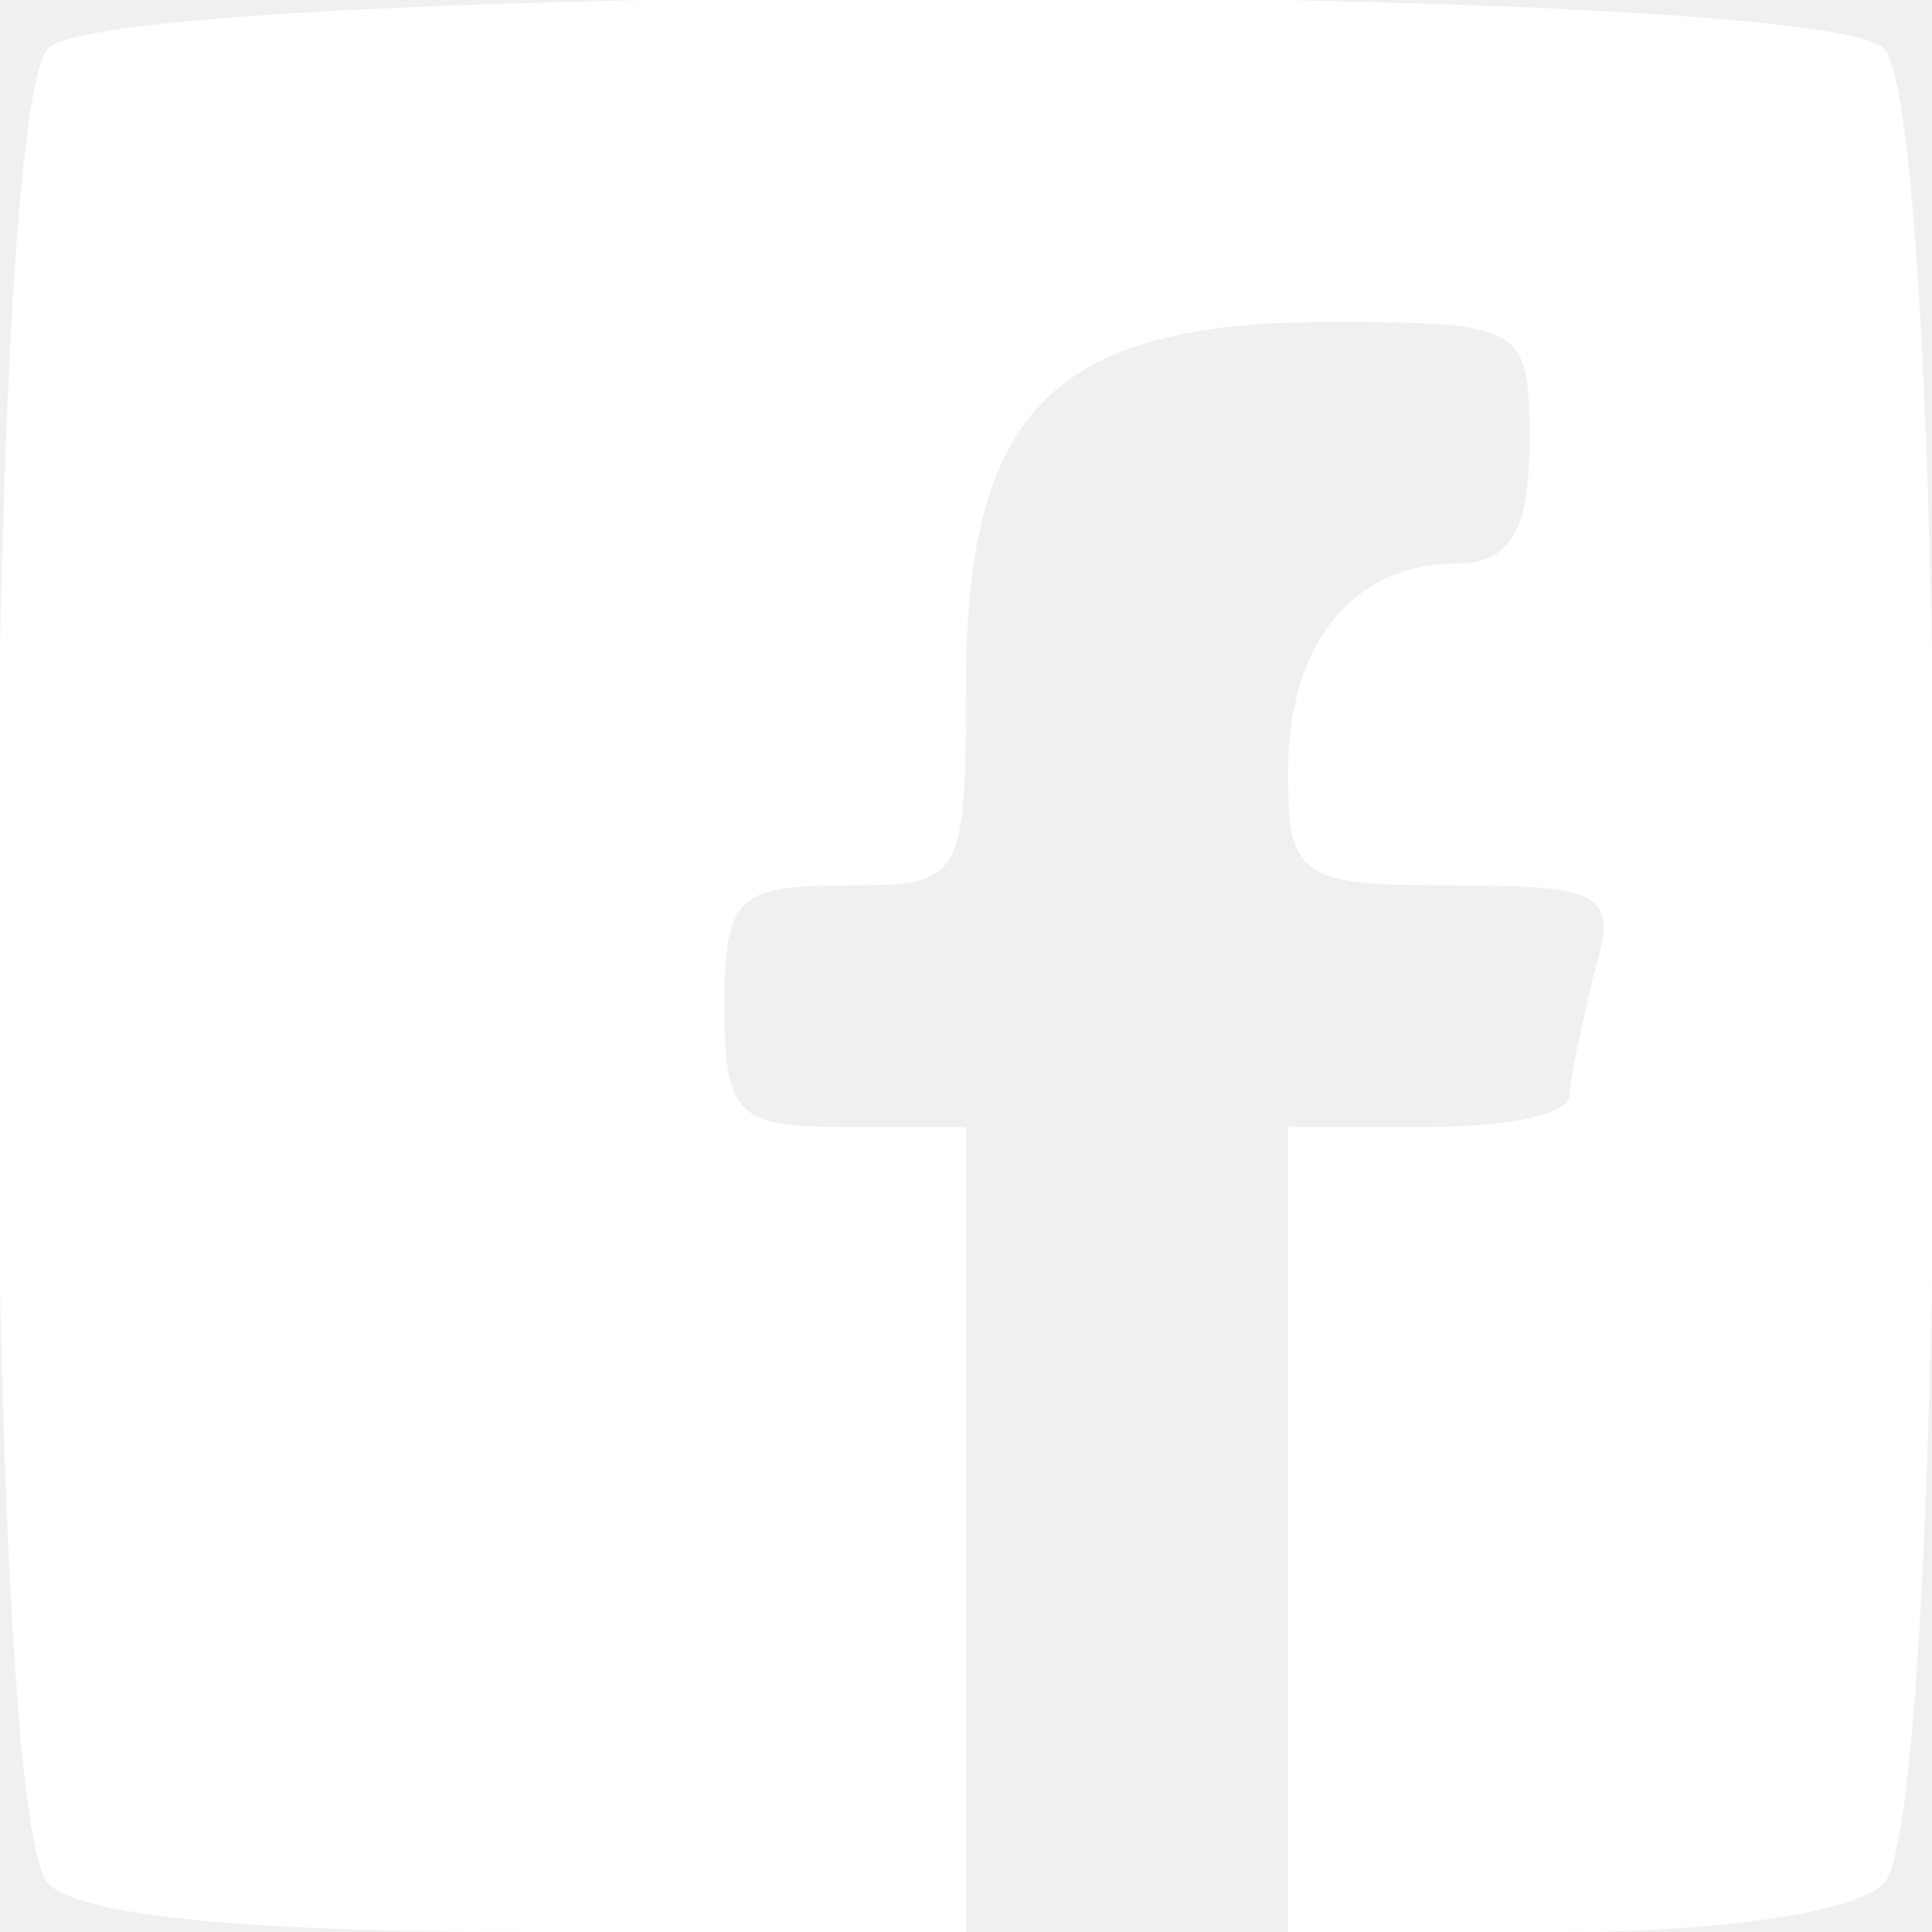
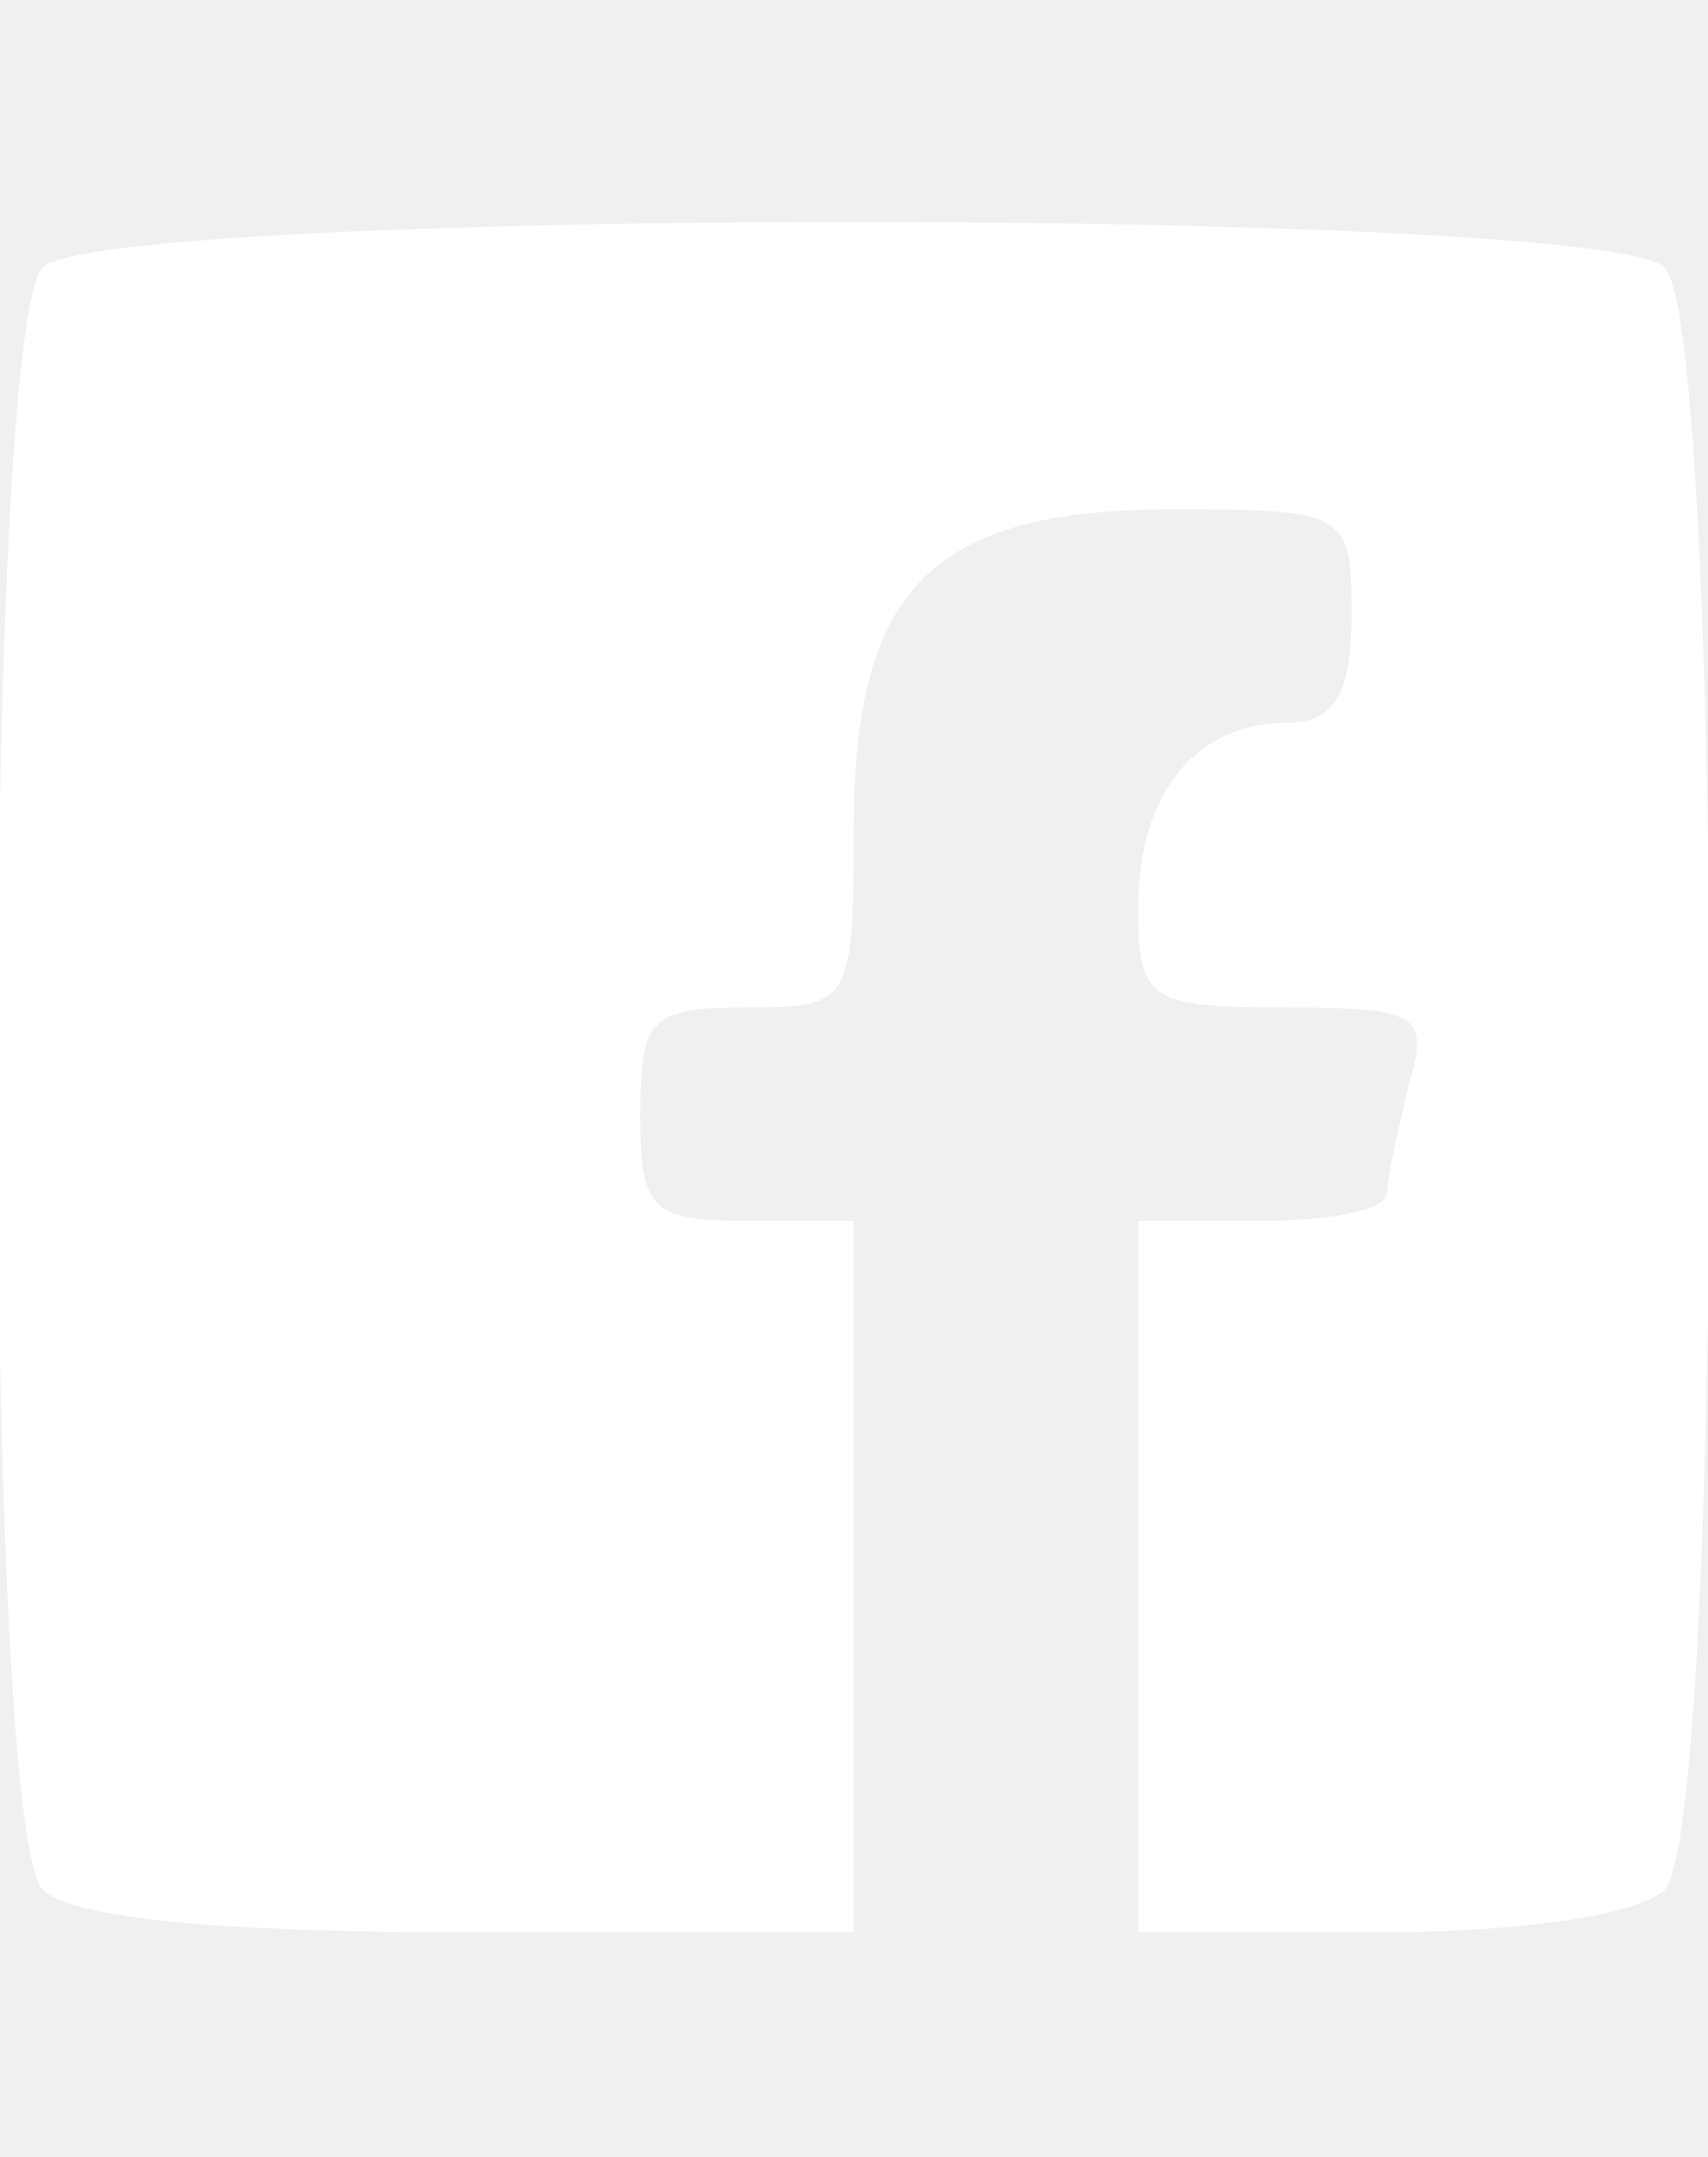
- <svg xmlns="http://www.w3.org/2000/svg" version="1.0" width="48pt" height="48pt" viewBox="0 0 48 48" preserveAspectRatio="xMidYMid meet">
+ <svg xmlns="http://www.w3.org/2000/svg" version="1.0" width="38pt" height="48pt" viewBox="0 0 48 48" preserveAspectRatio="xMidYMid meet">
  <g transform="translate(0,48) scale(0.1,-0.1)" fill="#ffffff" stroke="none">
    <path d="M12 468 c-17 -17 -17 -439 0 -456 8 -8 49 -12 120 -12 l108 0 0 100 0 100 -30 0 c-27 0 -30 3 -30 30 0 27 3 30 30 30 29 0 30 1 30 50 0 68 22 90 90 90 49 0 50 -1 50 -30 0 -22 -5 -30 -18 -30 -26 0 -42 -20 -42 -52 0 -26 3 -28 41 -28 38 0 41 -2 35 -22 -3 -13 -6 -26 -6 -30 0 -5 -16 -8 -35 -8 l-35 0 0 -100 0 -100 68 0 c40 0 73 5 80 12 17 17 17 439 0 456 -17 17 -439 17 -456 0z" />
  </g>
</svg>
